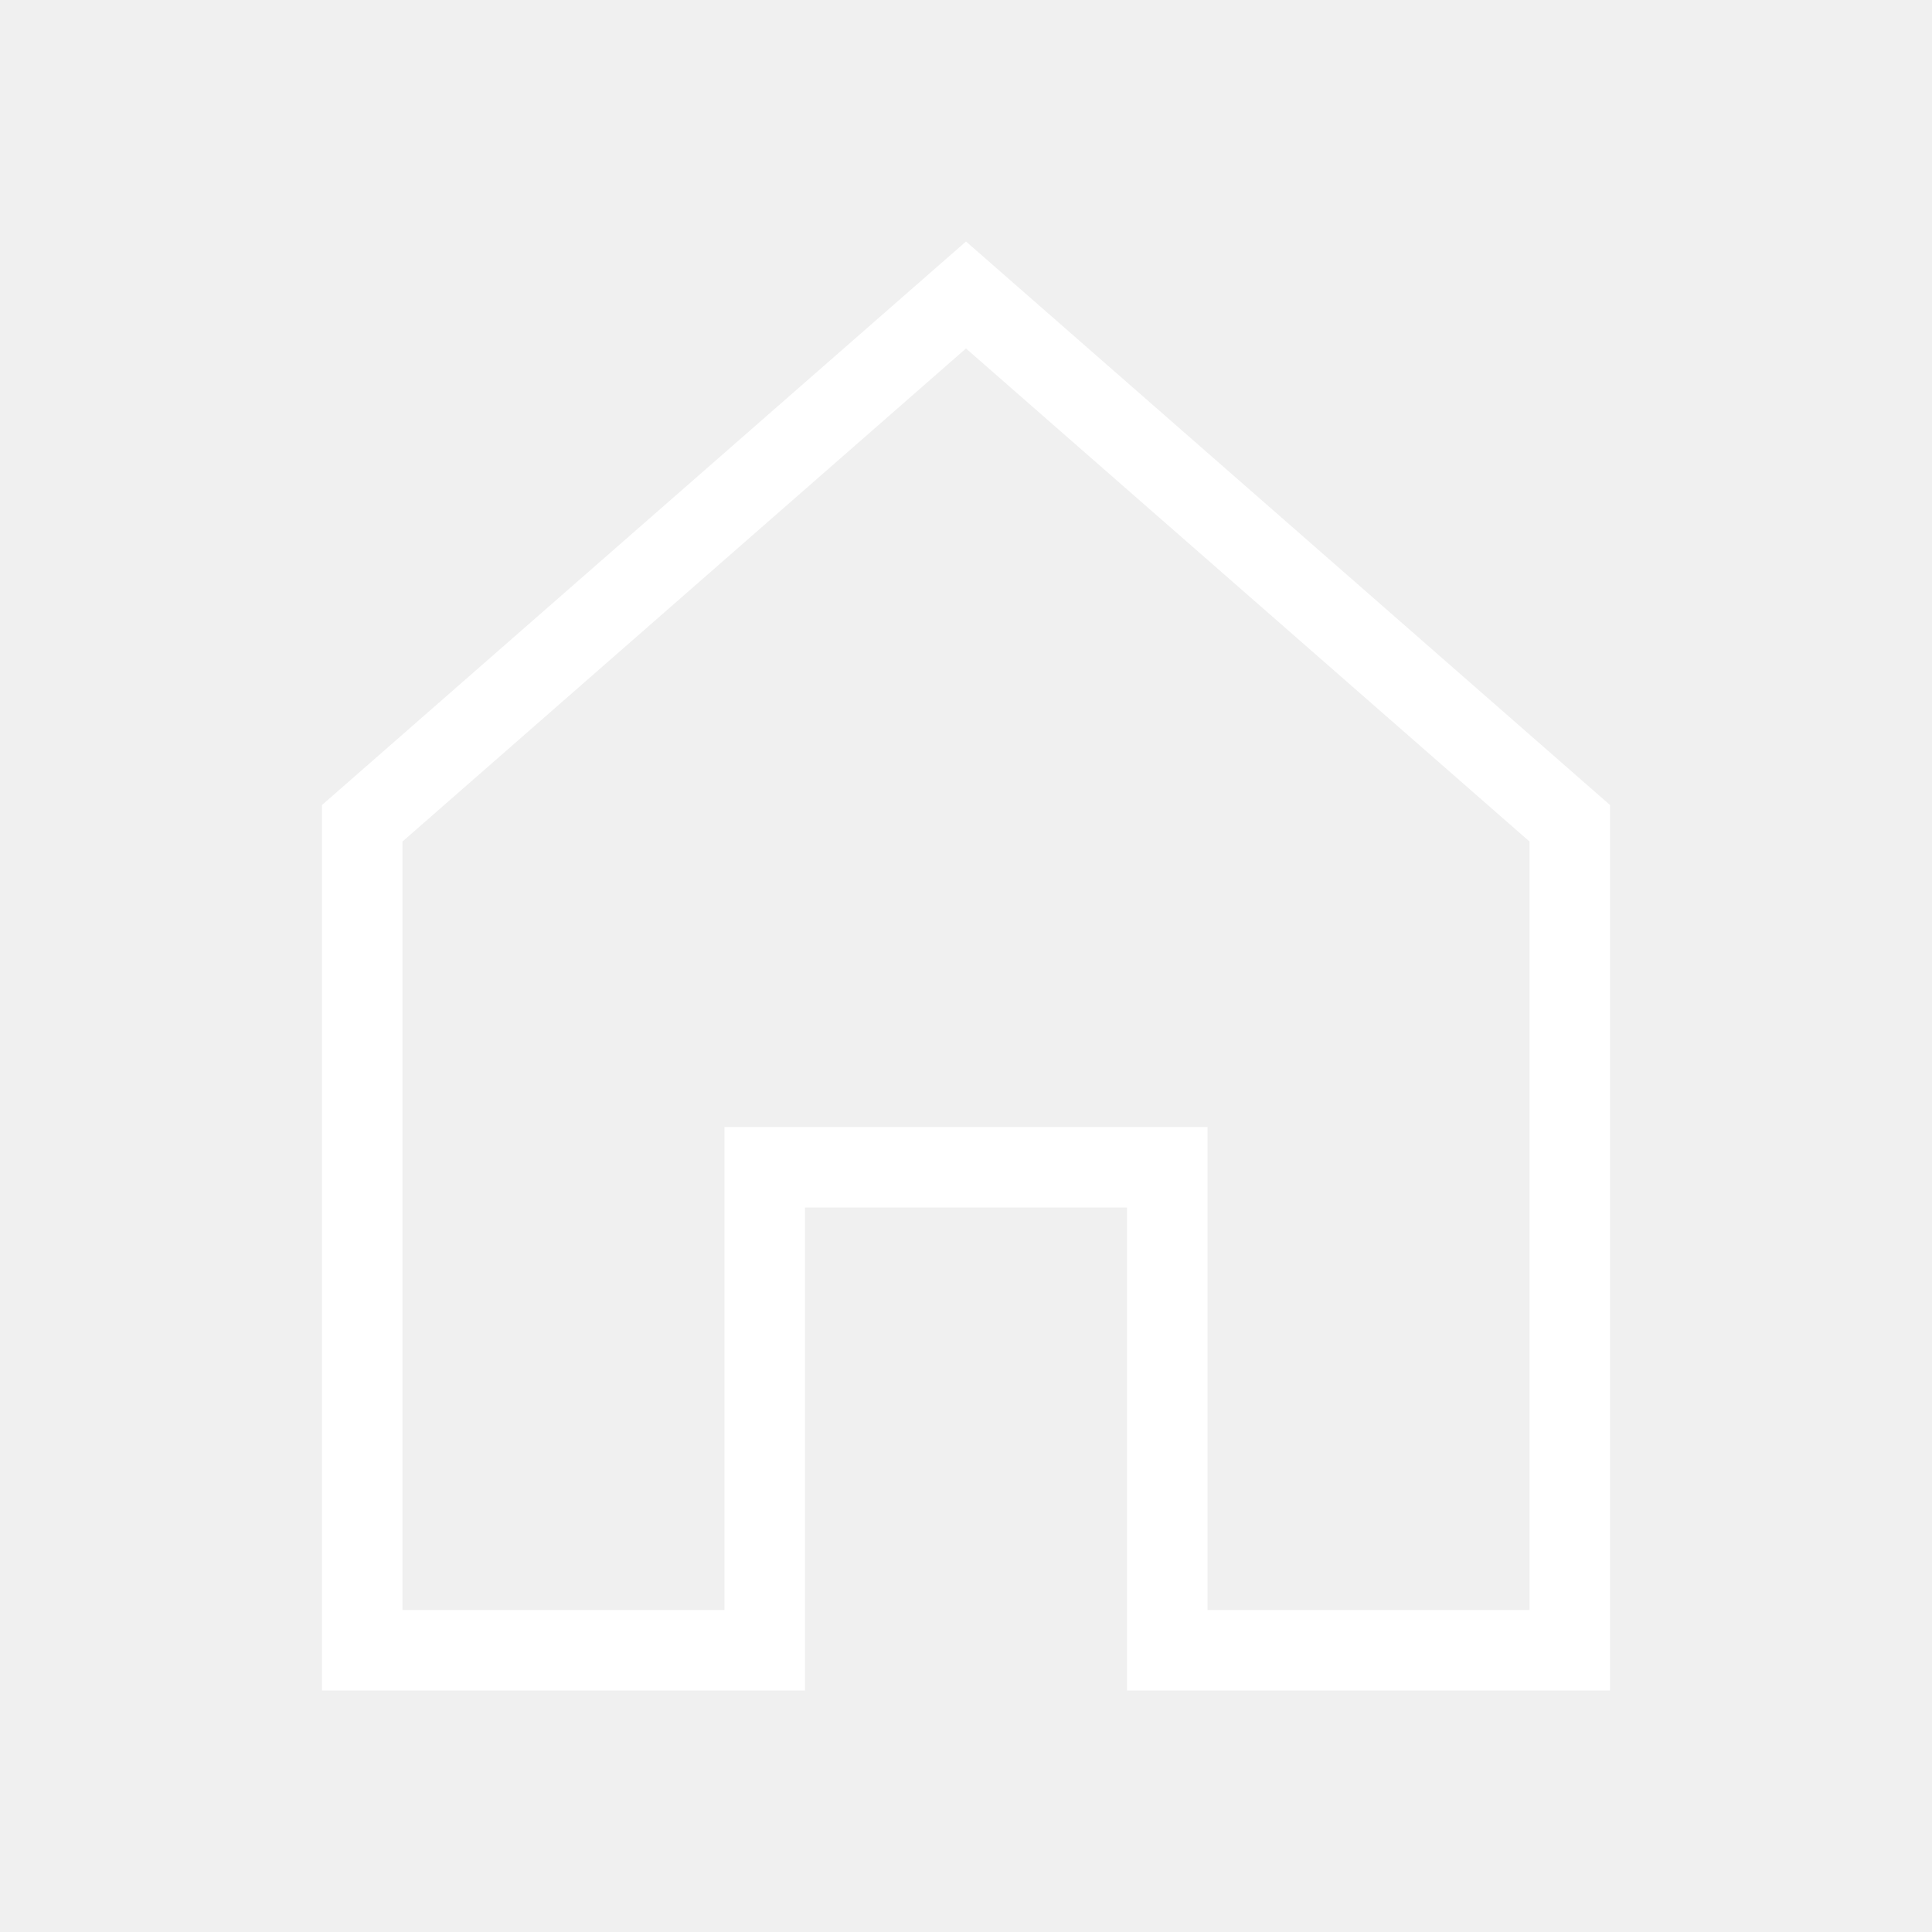
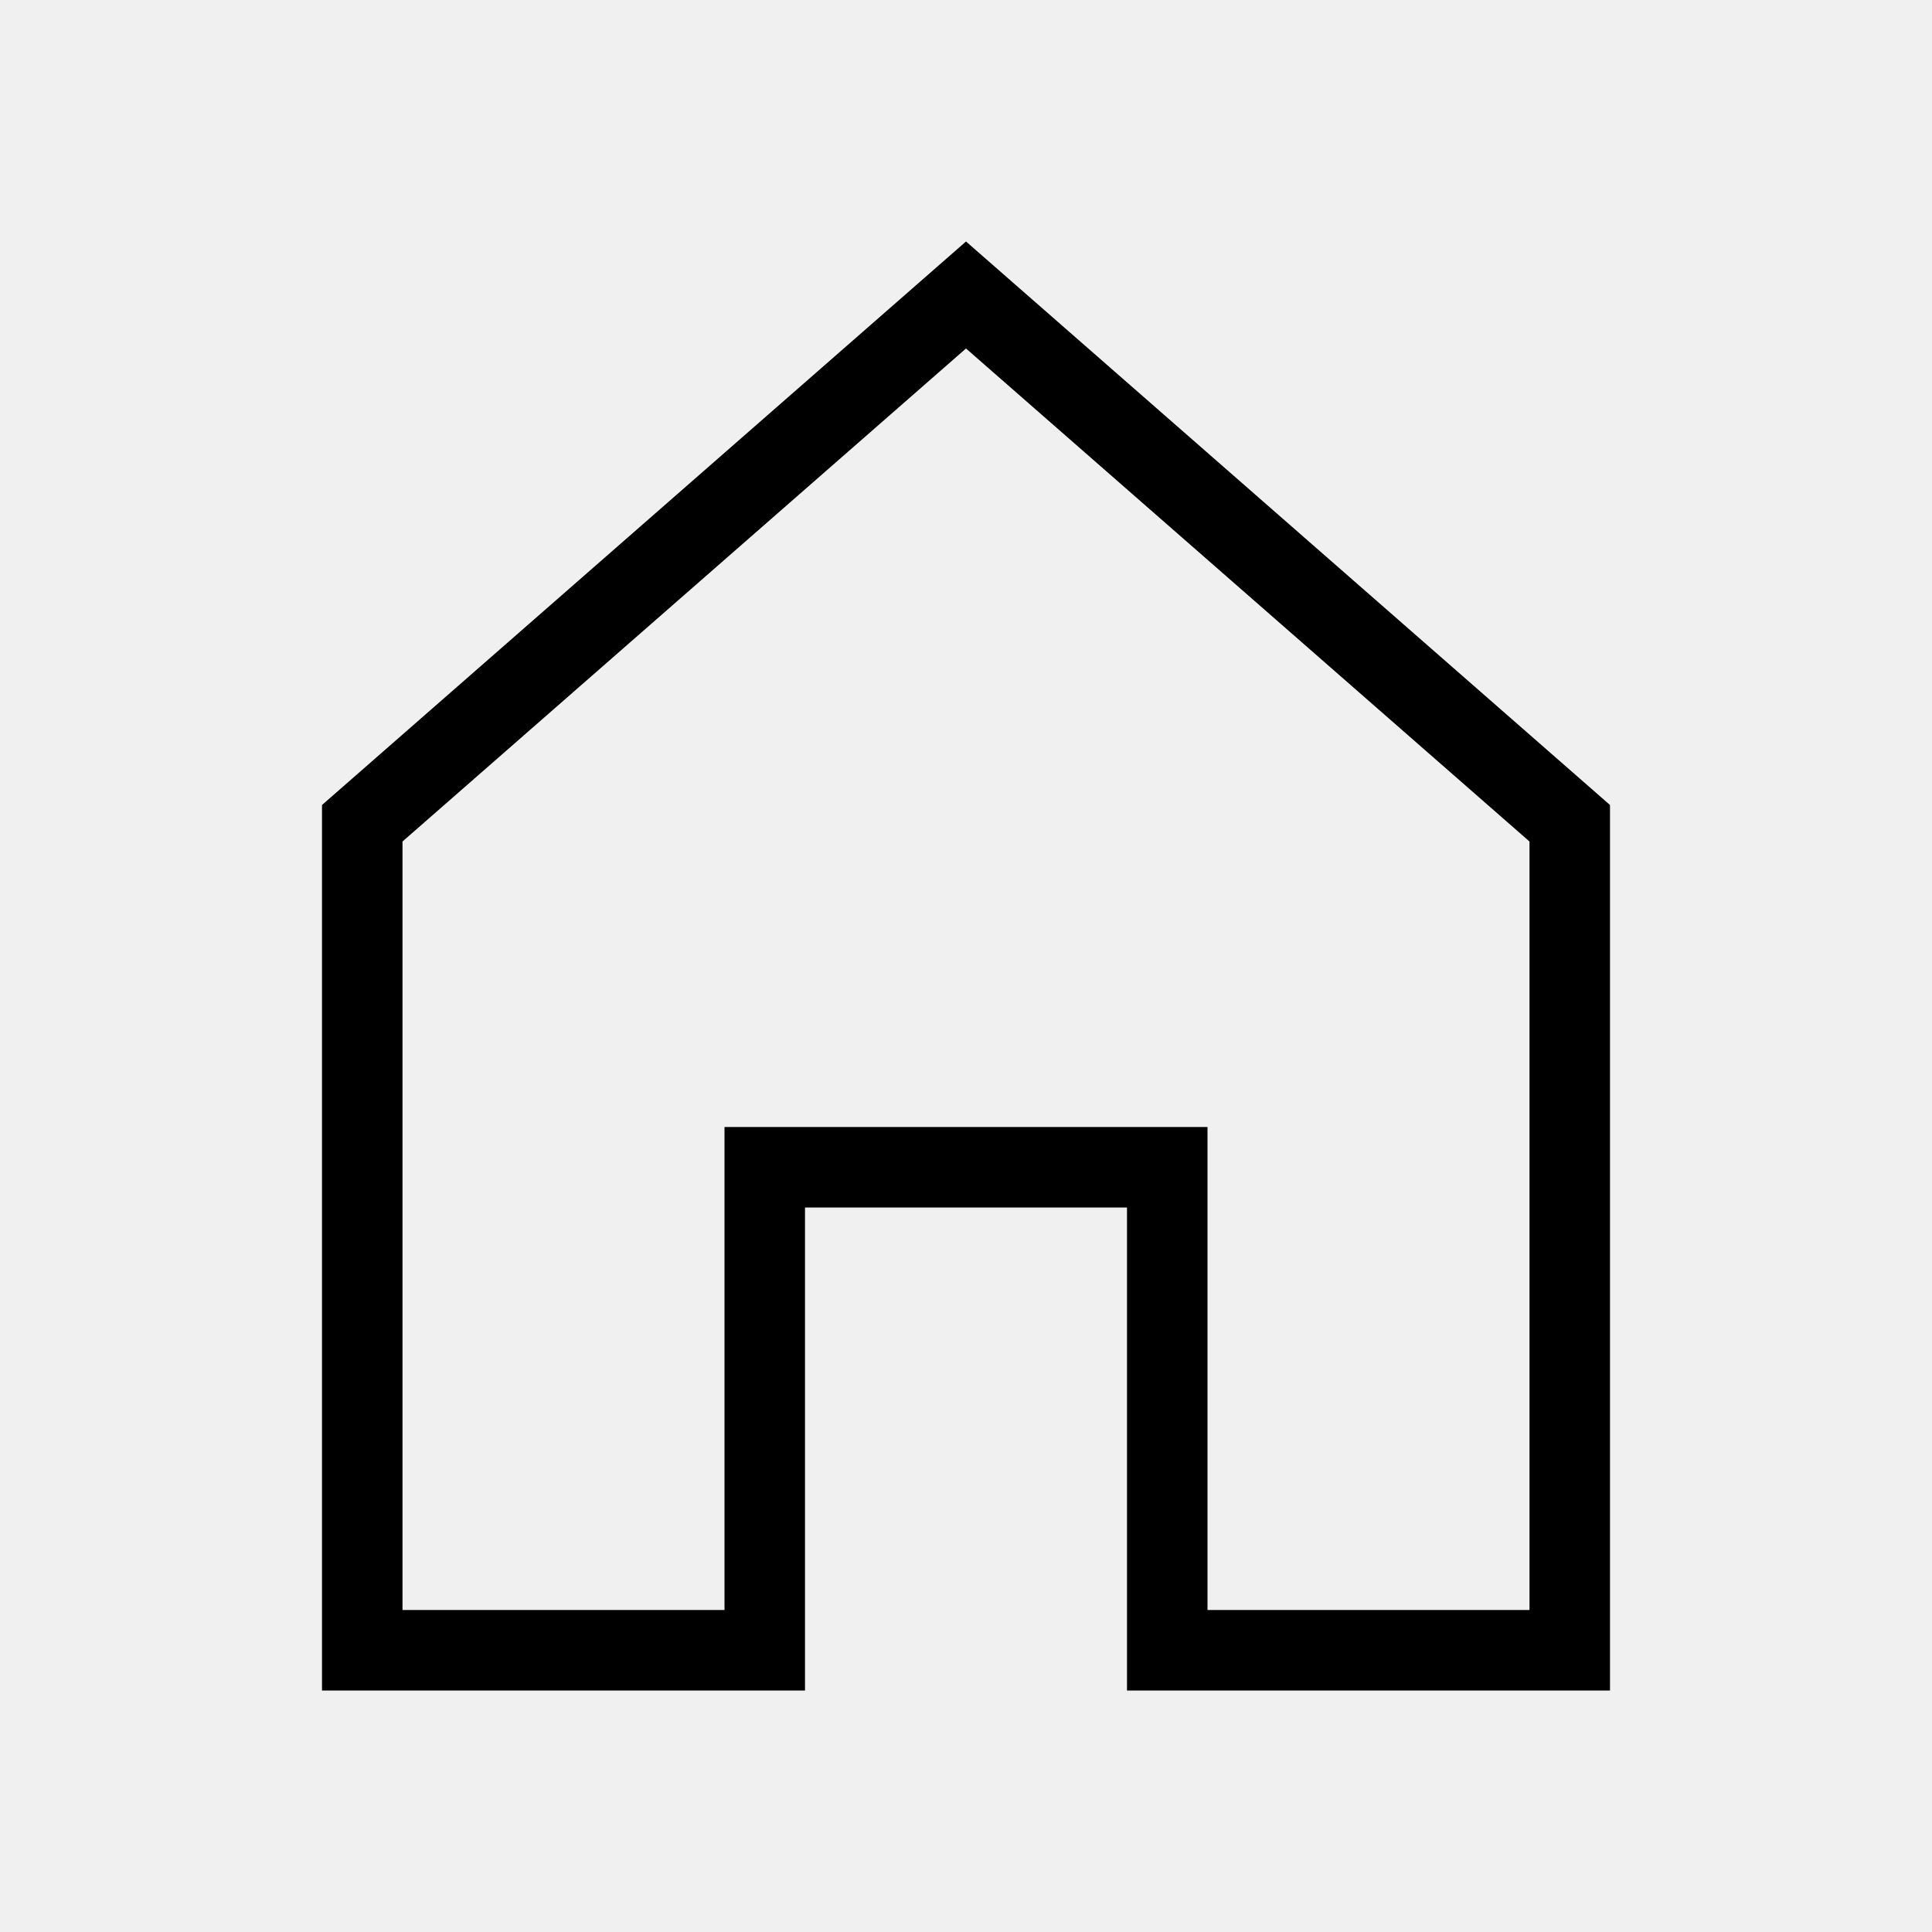
<svg xmlns="http://www.w3.org/2000/svg" width="48" height="48" viewBox="0 0 48 48" fill="none">
-   <path fill-rule="evenodd" clip-rule="evenodd" d="M18 28H30V40H38V20.907L24 8.658L10 20.907V40H18V28ZM8 20L24 6L40 20V42H28V30H20V42H8V20Z" fill="white" />
+   <path fill-rule="evenodd" clip-rule="evenodd" d="M18 28H30V40H38V20.907L24 8.658L10 20.907V40H18V28ZM8 20L24 6L40 20V42H28V30H20V42H8V20Z" fill="black" />
</svg>
